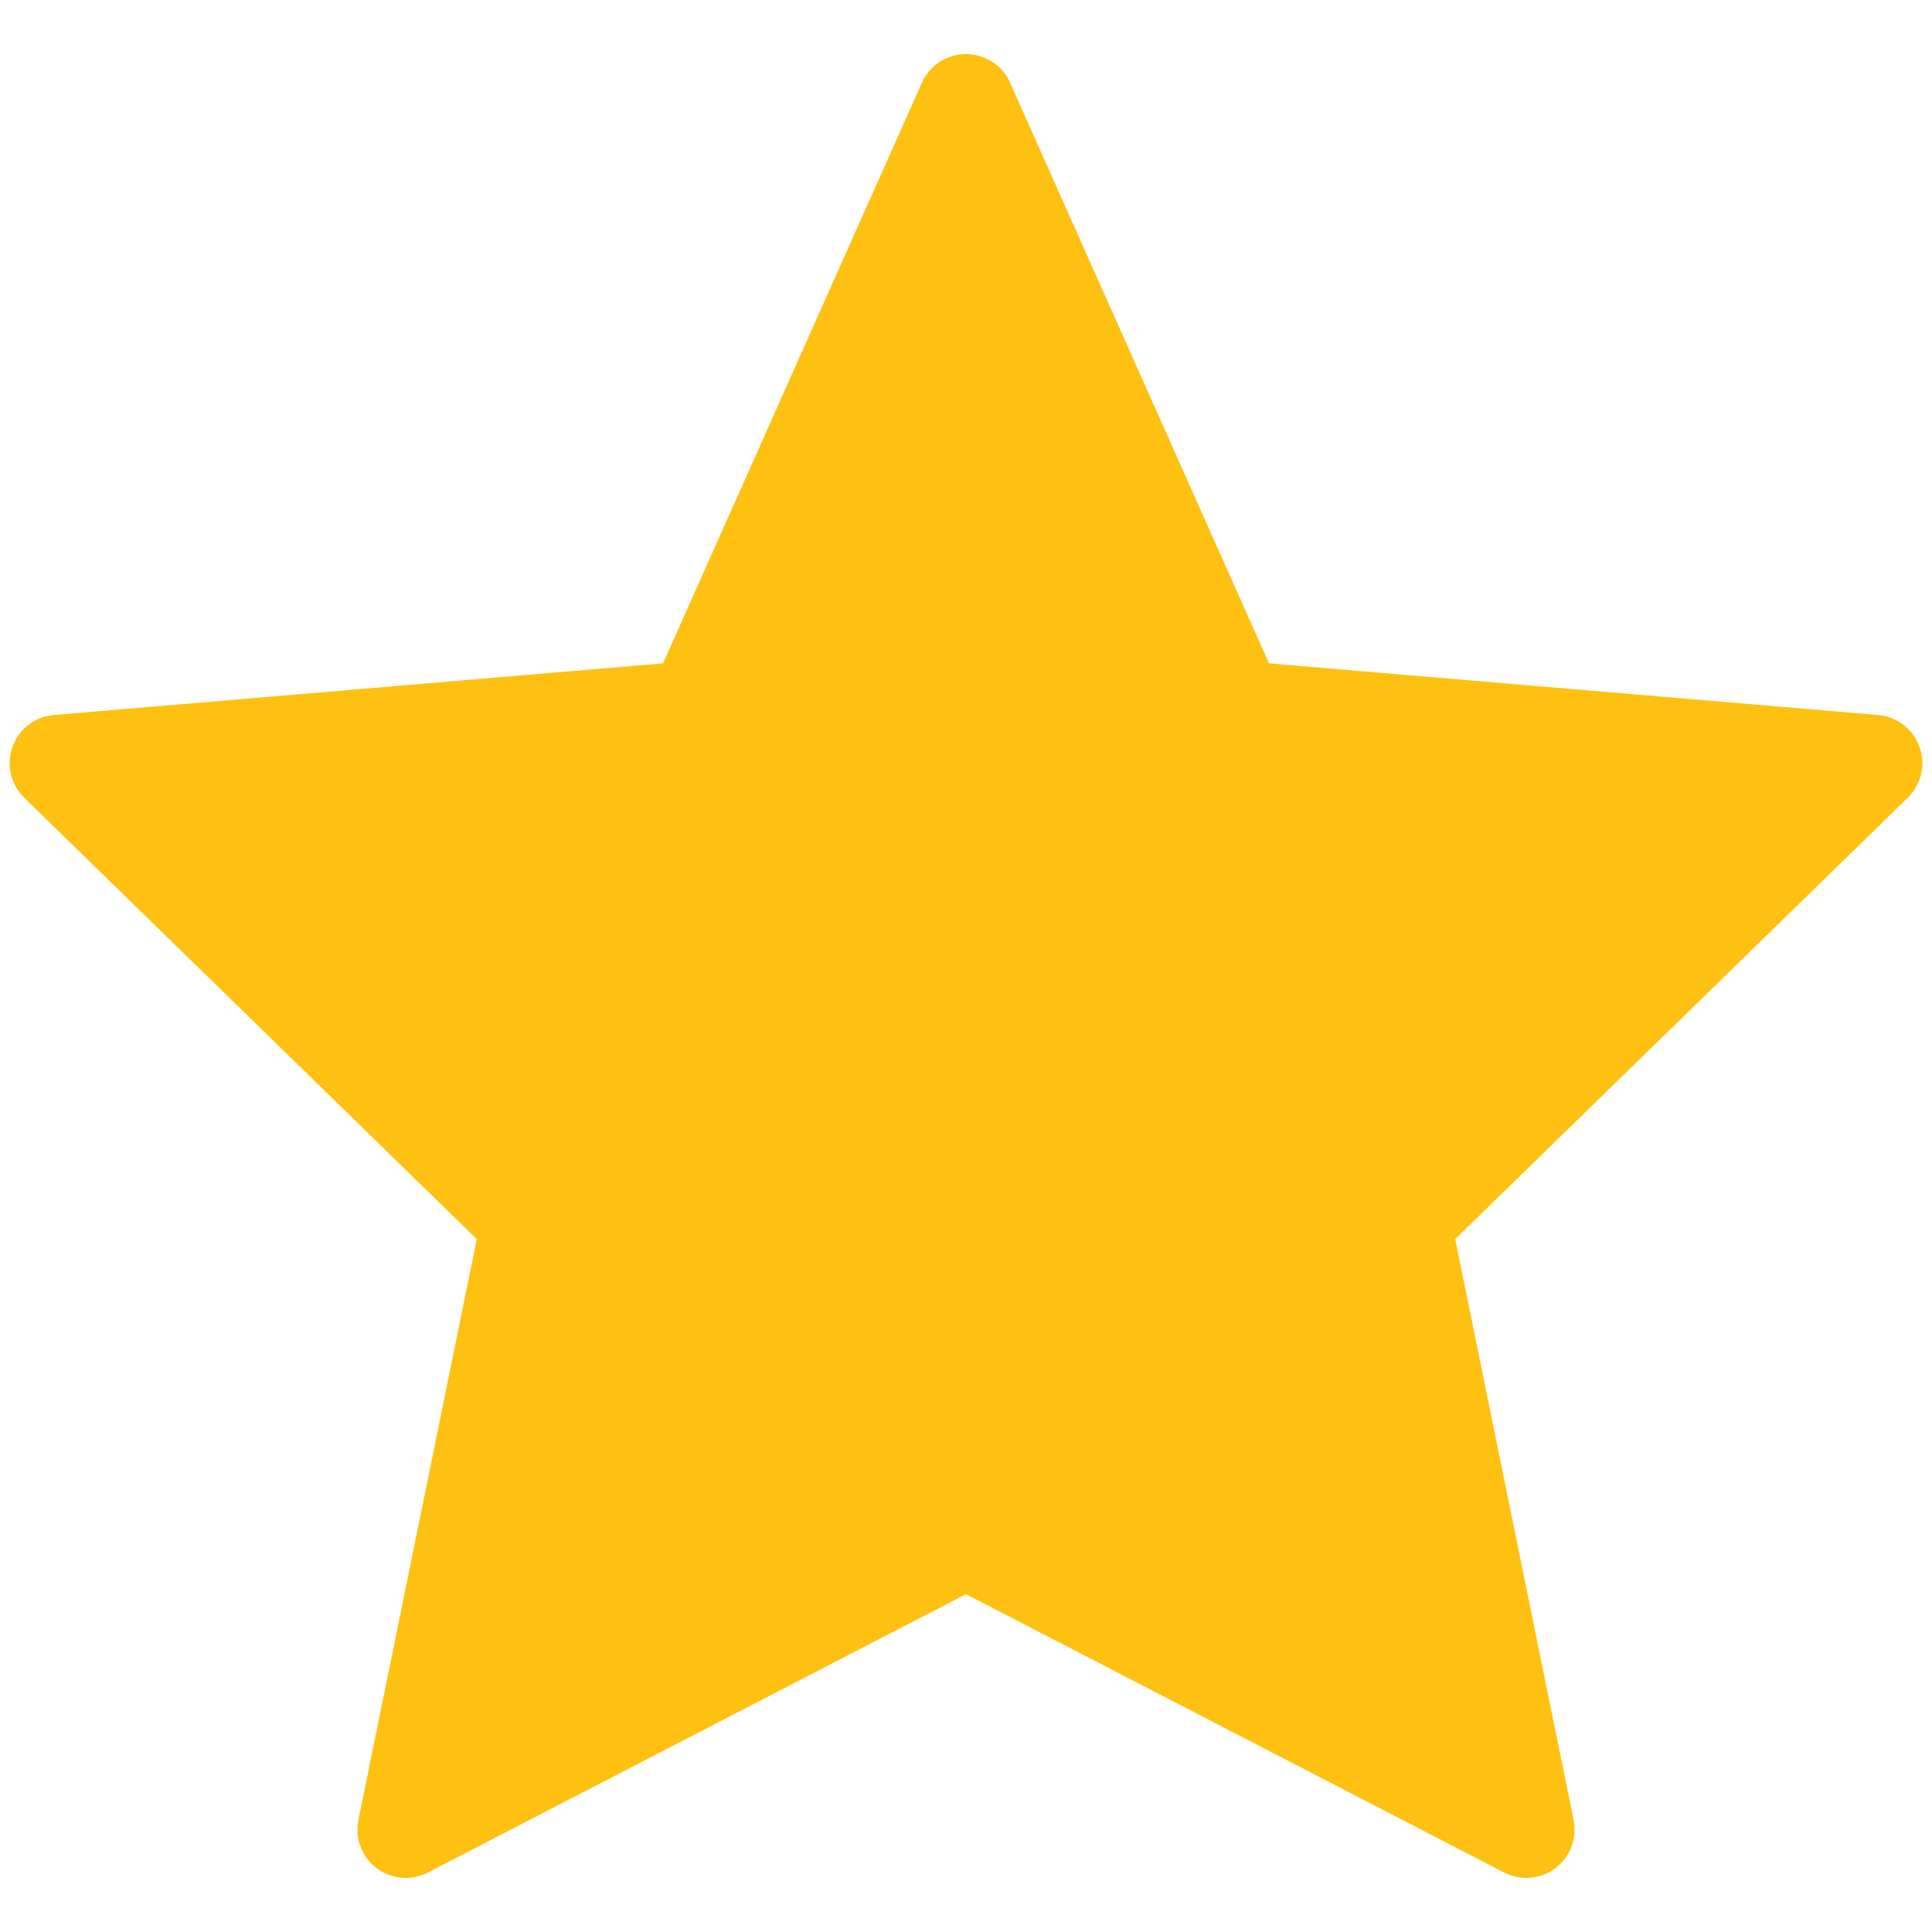
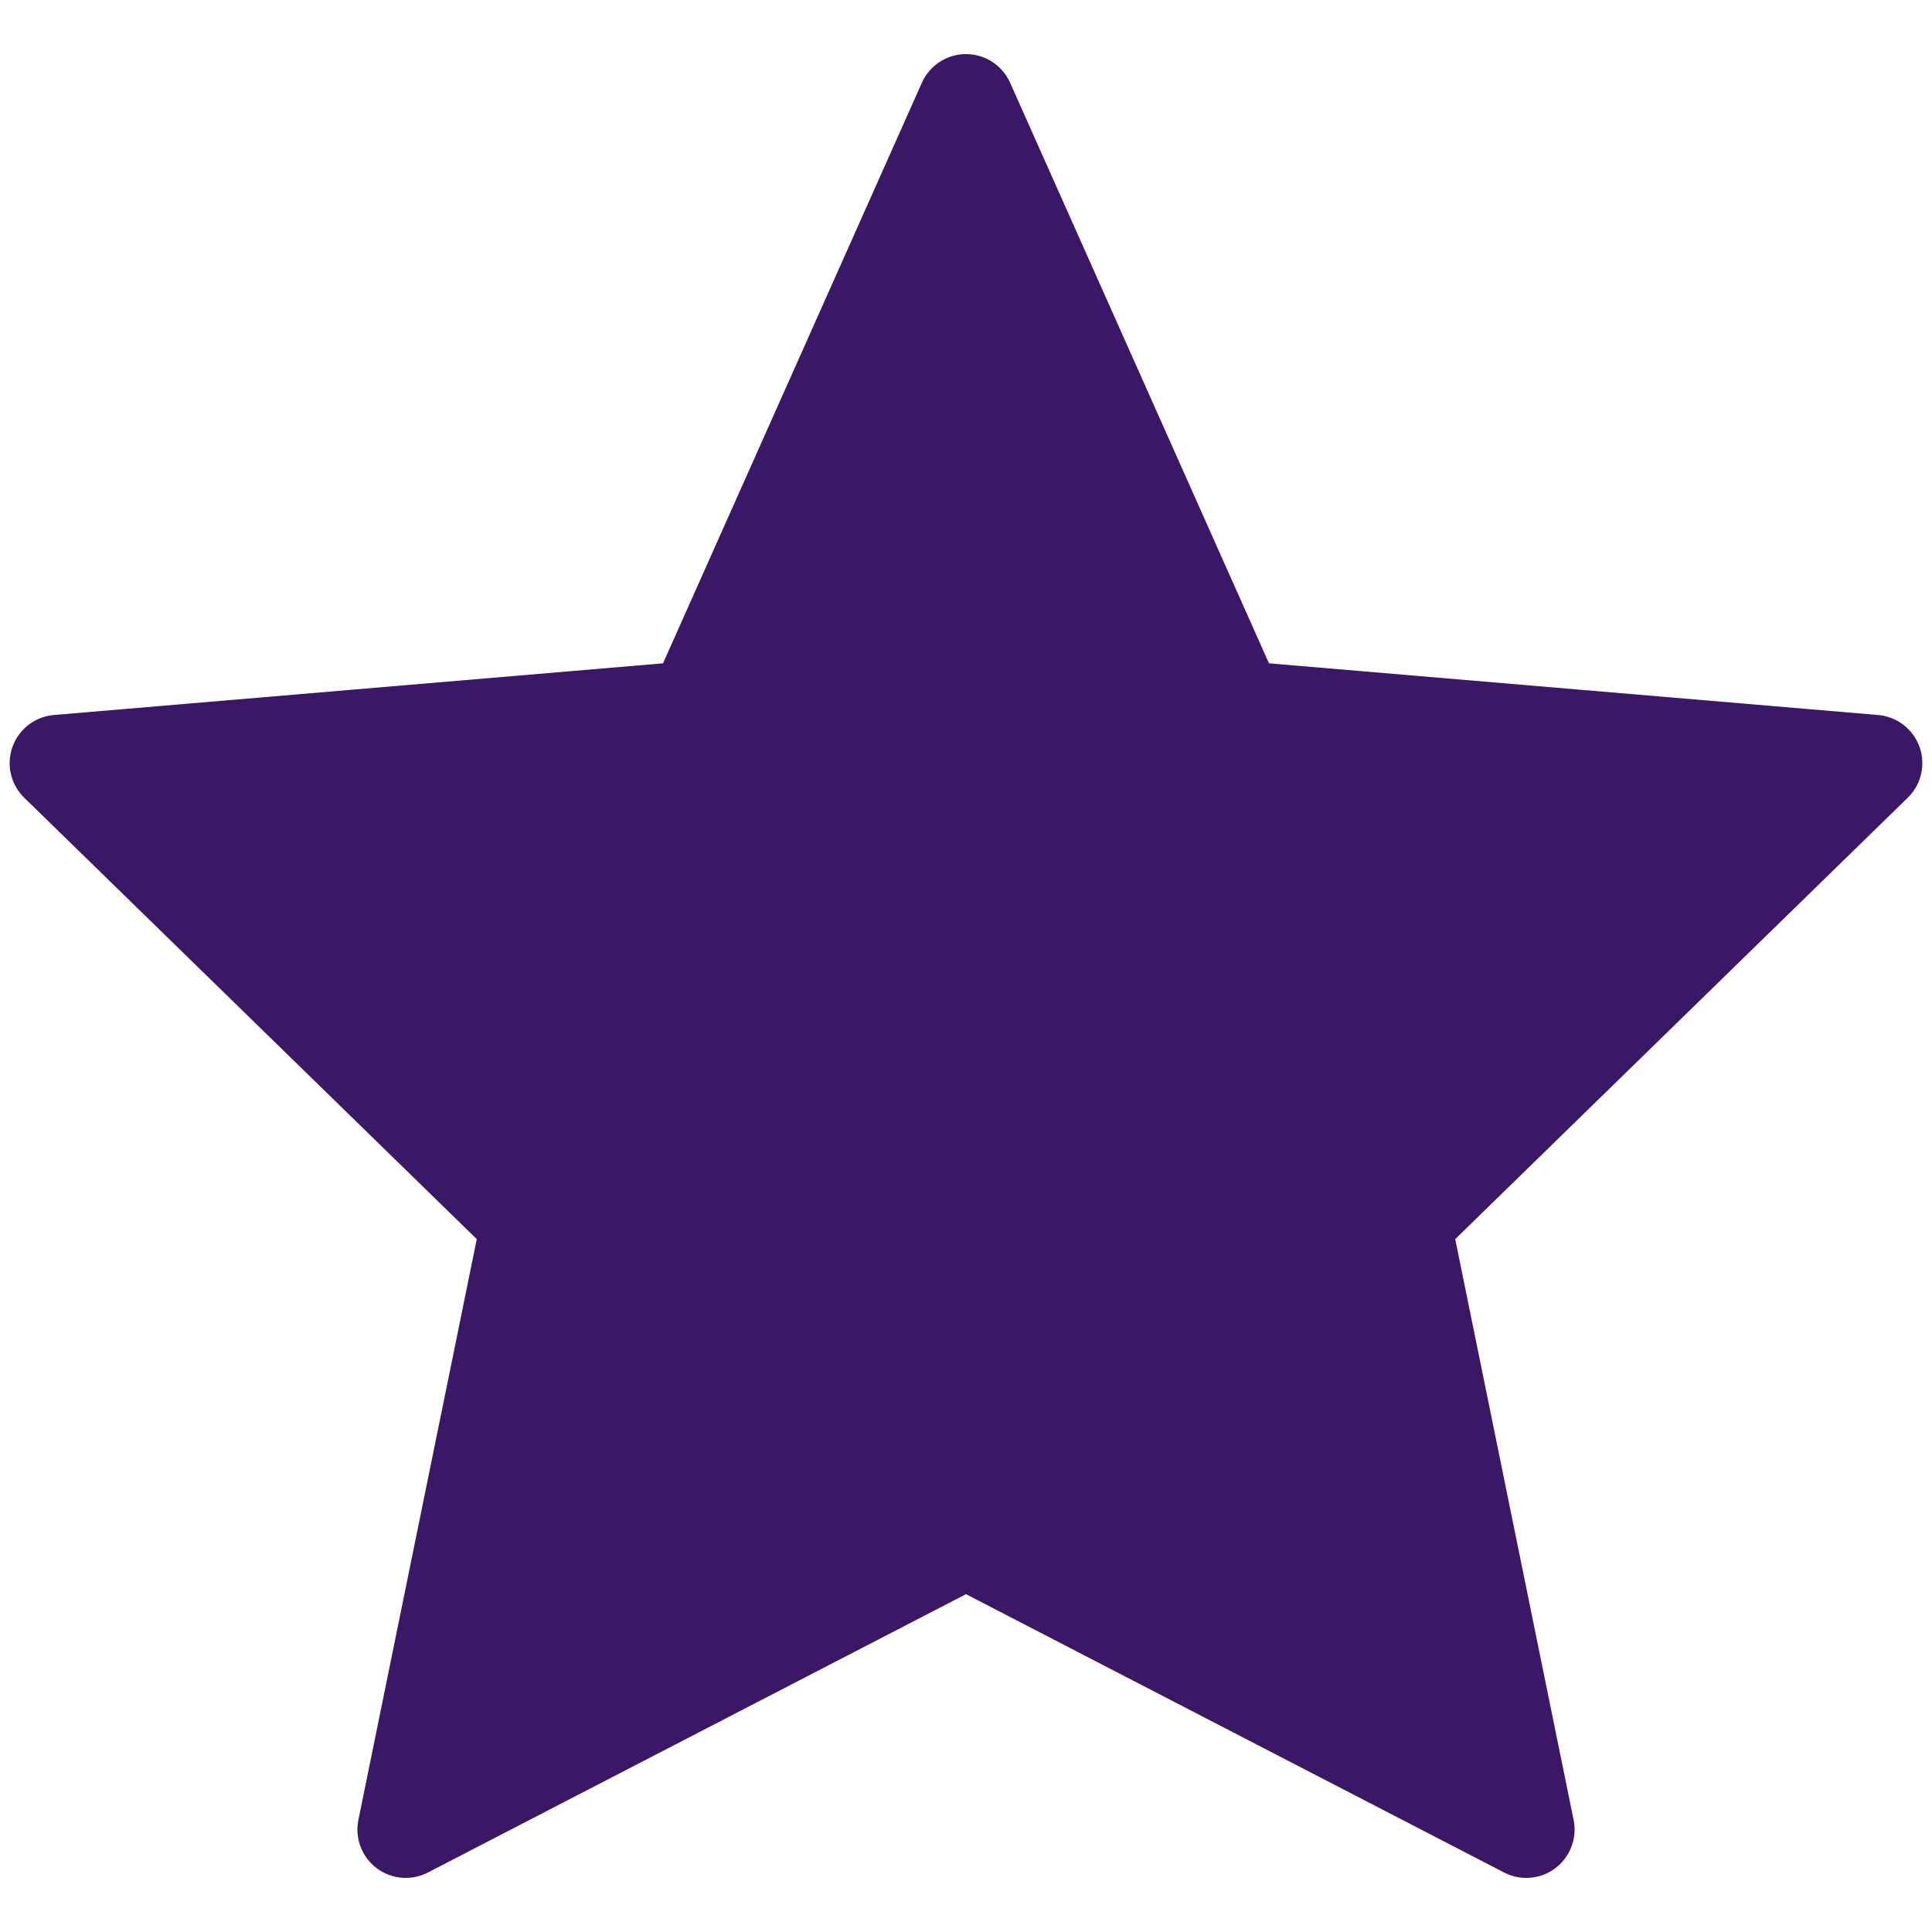
<svg xmlns="http://www.w3.org/2000/svg" viewBox="0 0 100 100">
-   <path d="M50 5.3l14 31.4 33 2.8-24.4 23.8L79 94.7l-29-15-29 15 6.4-31.4L3 39.5l33-2.8z" style="fill:#fec111;stroke-miterlimit:10;stroke:#fec111;stroke-linecap:round;stroke-linejoin:round;stroke-width:5" />
+   <path d="M50 5.3l14 31.4 33 2.8-24.4 23.8L79 94.7l-29-15-29 15 6.4-31.4L3 39.5l33-2.8z" style="fill:#3a1867;stroke-miterlimit:10;stroke:#3a1867;stroke-linecap:round;stroke-linejoin:round;stroke-width:5" />
</svg>
